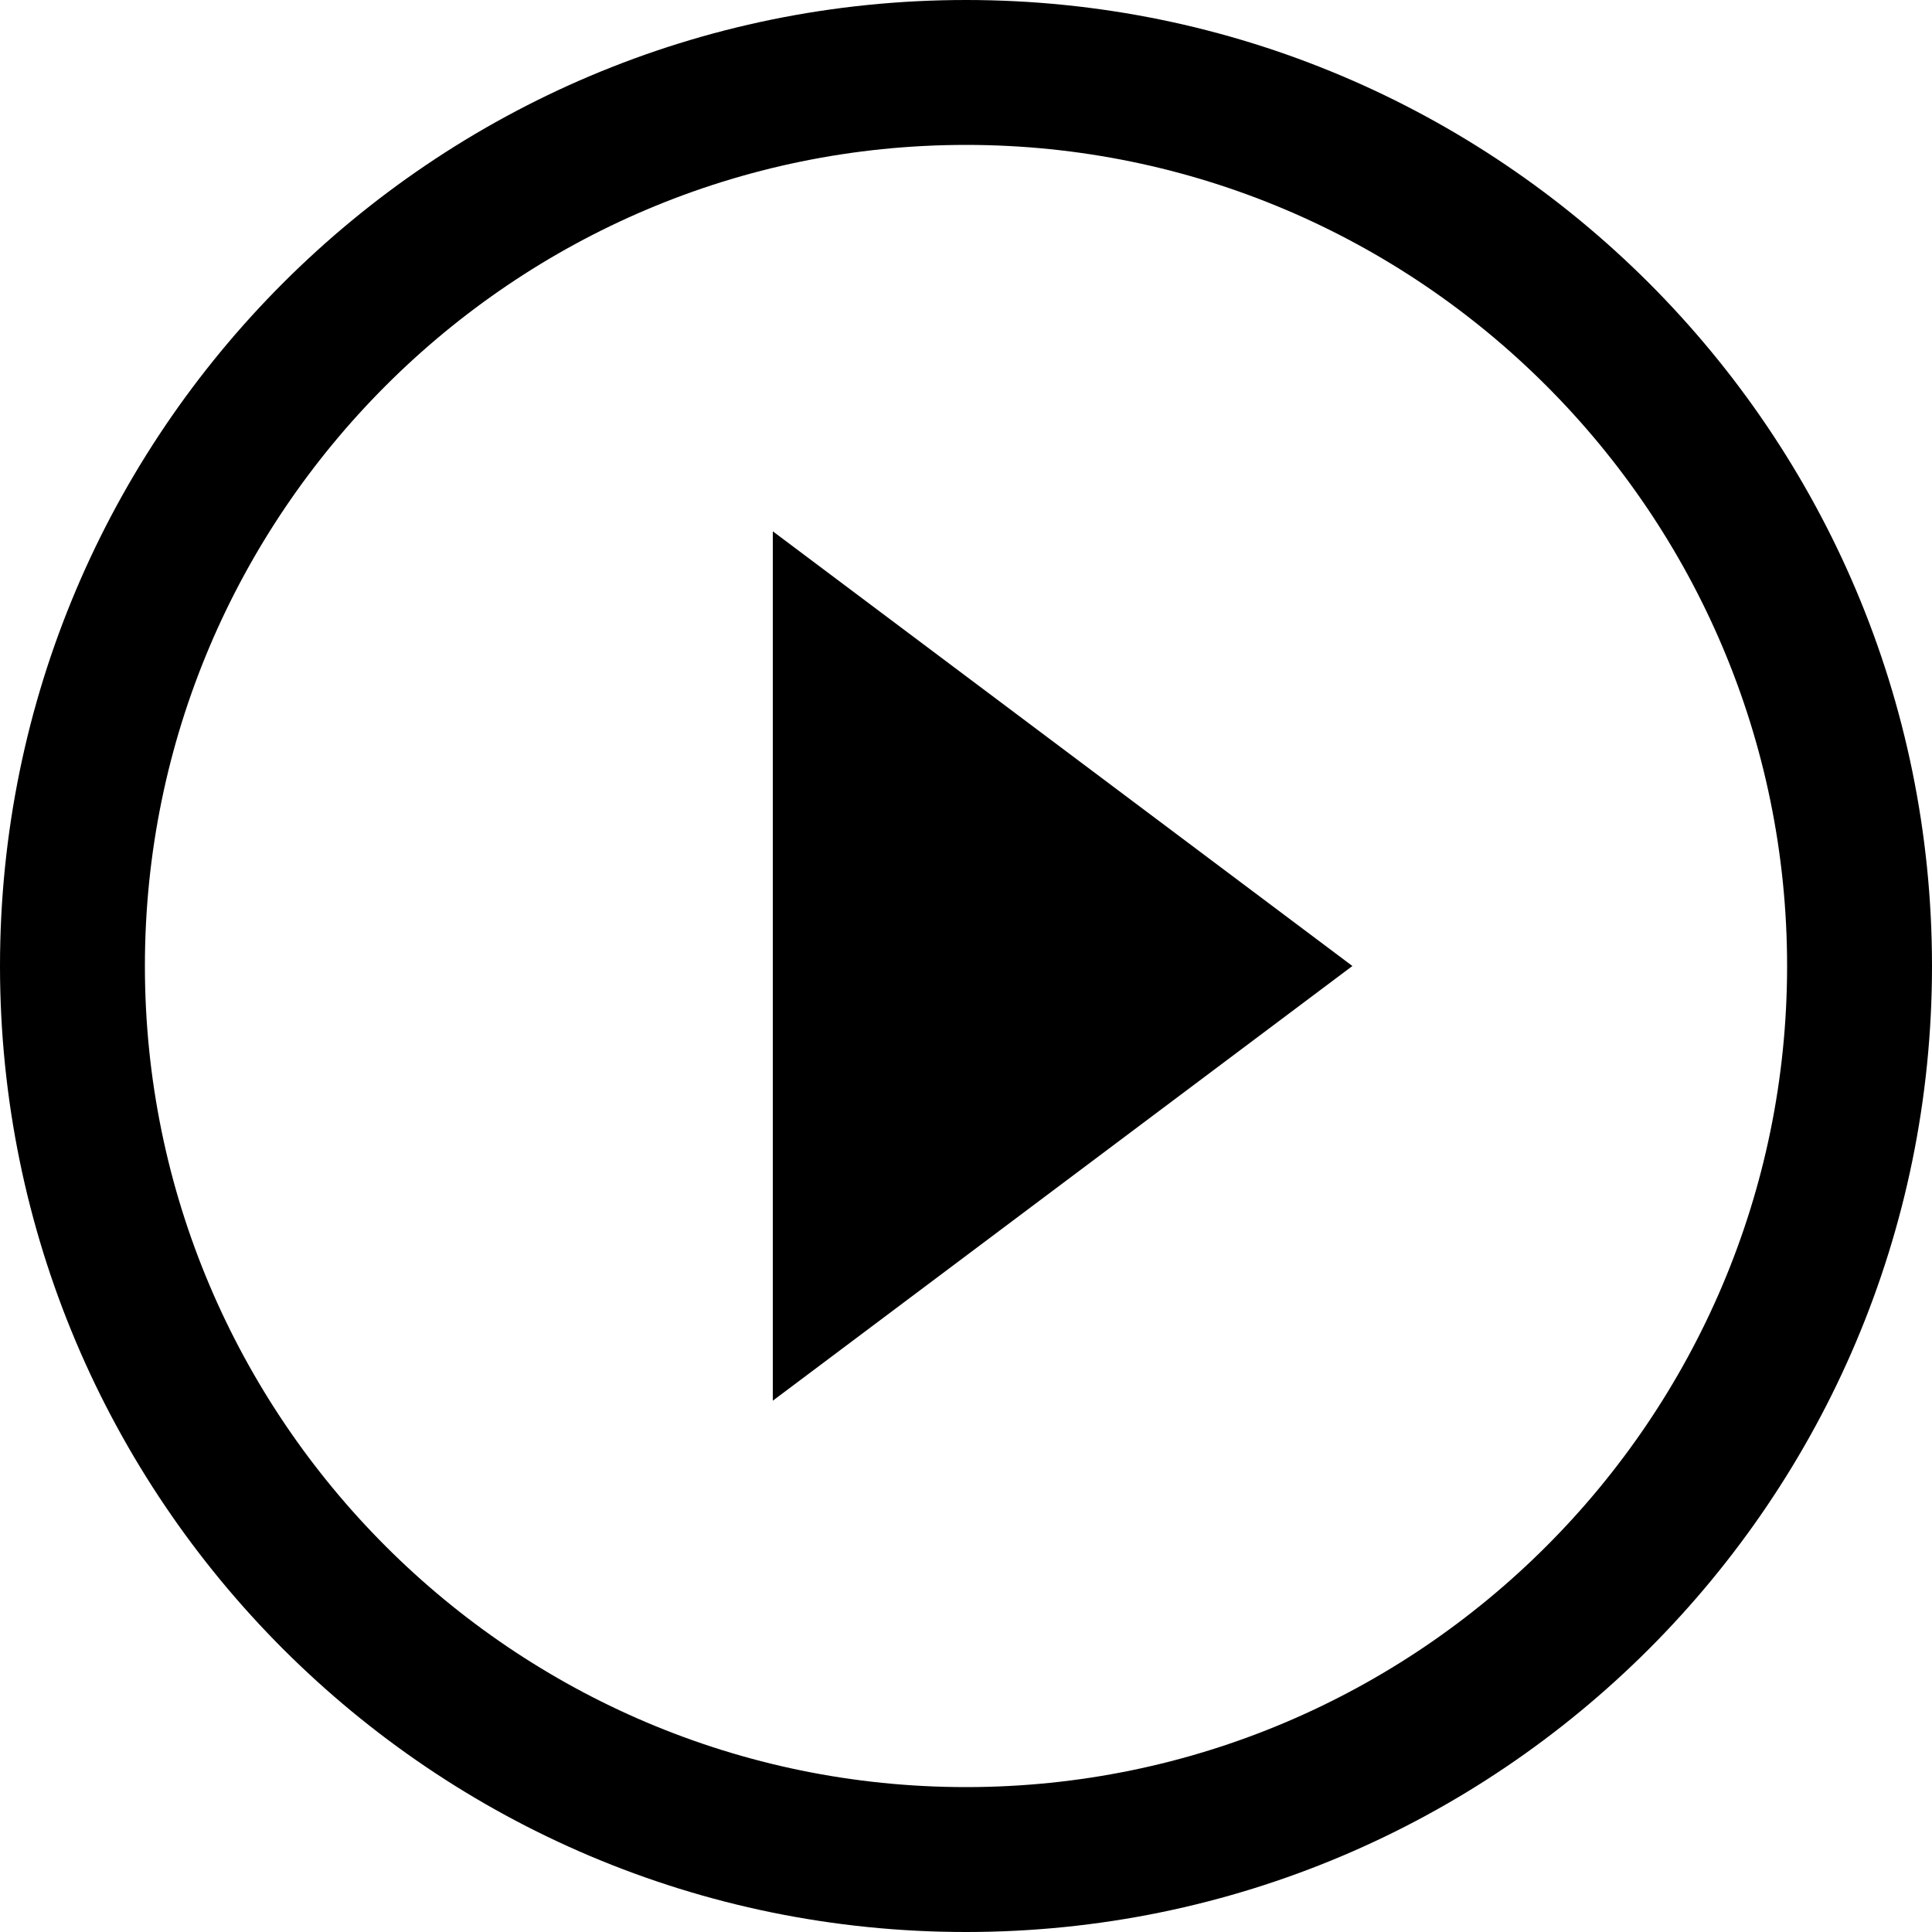
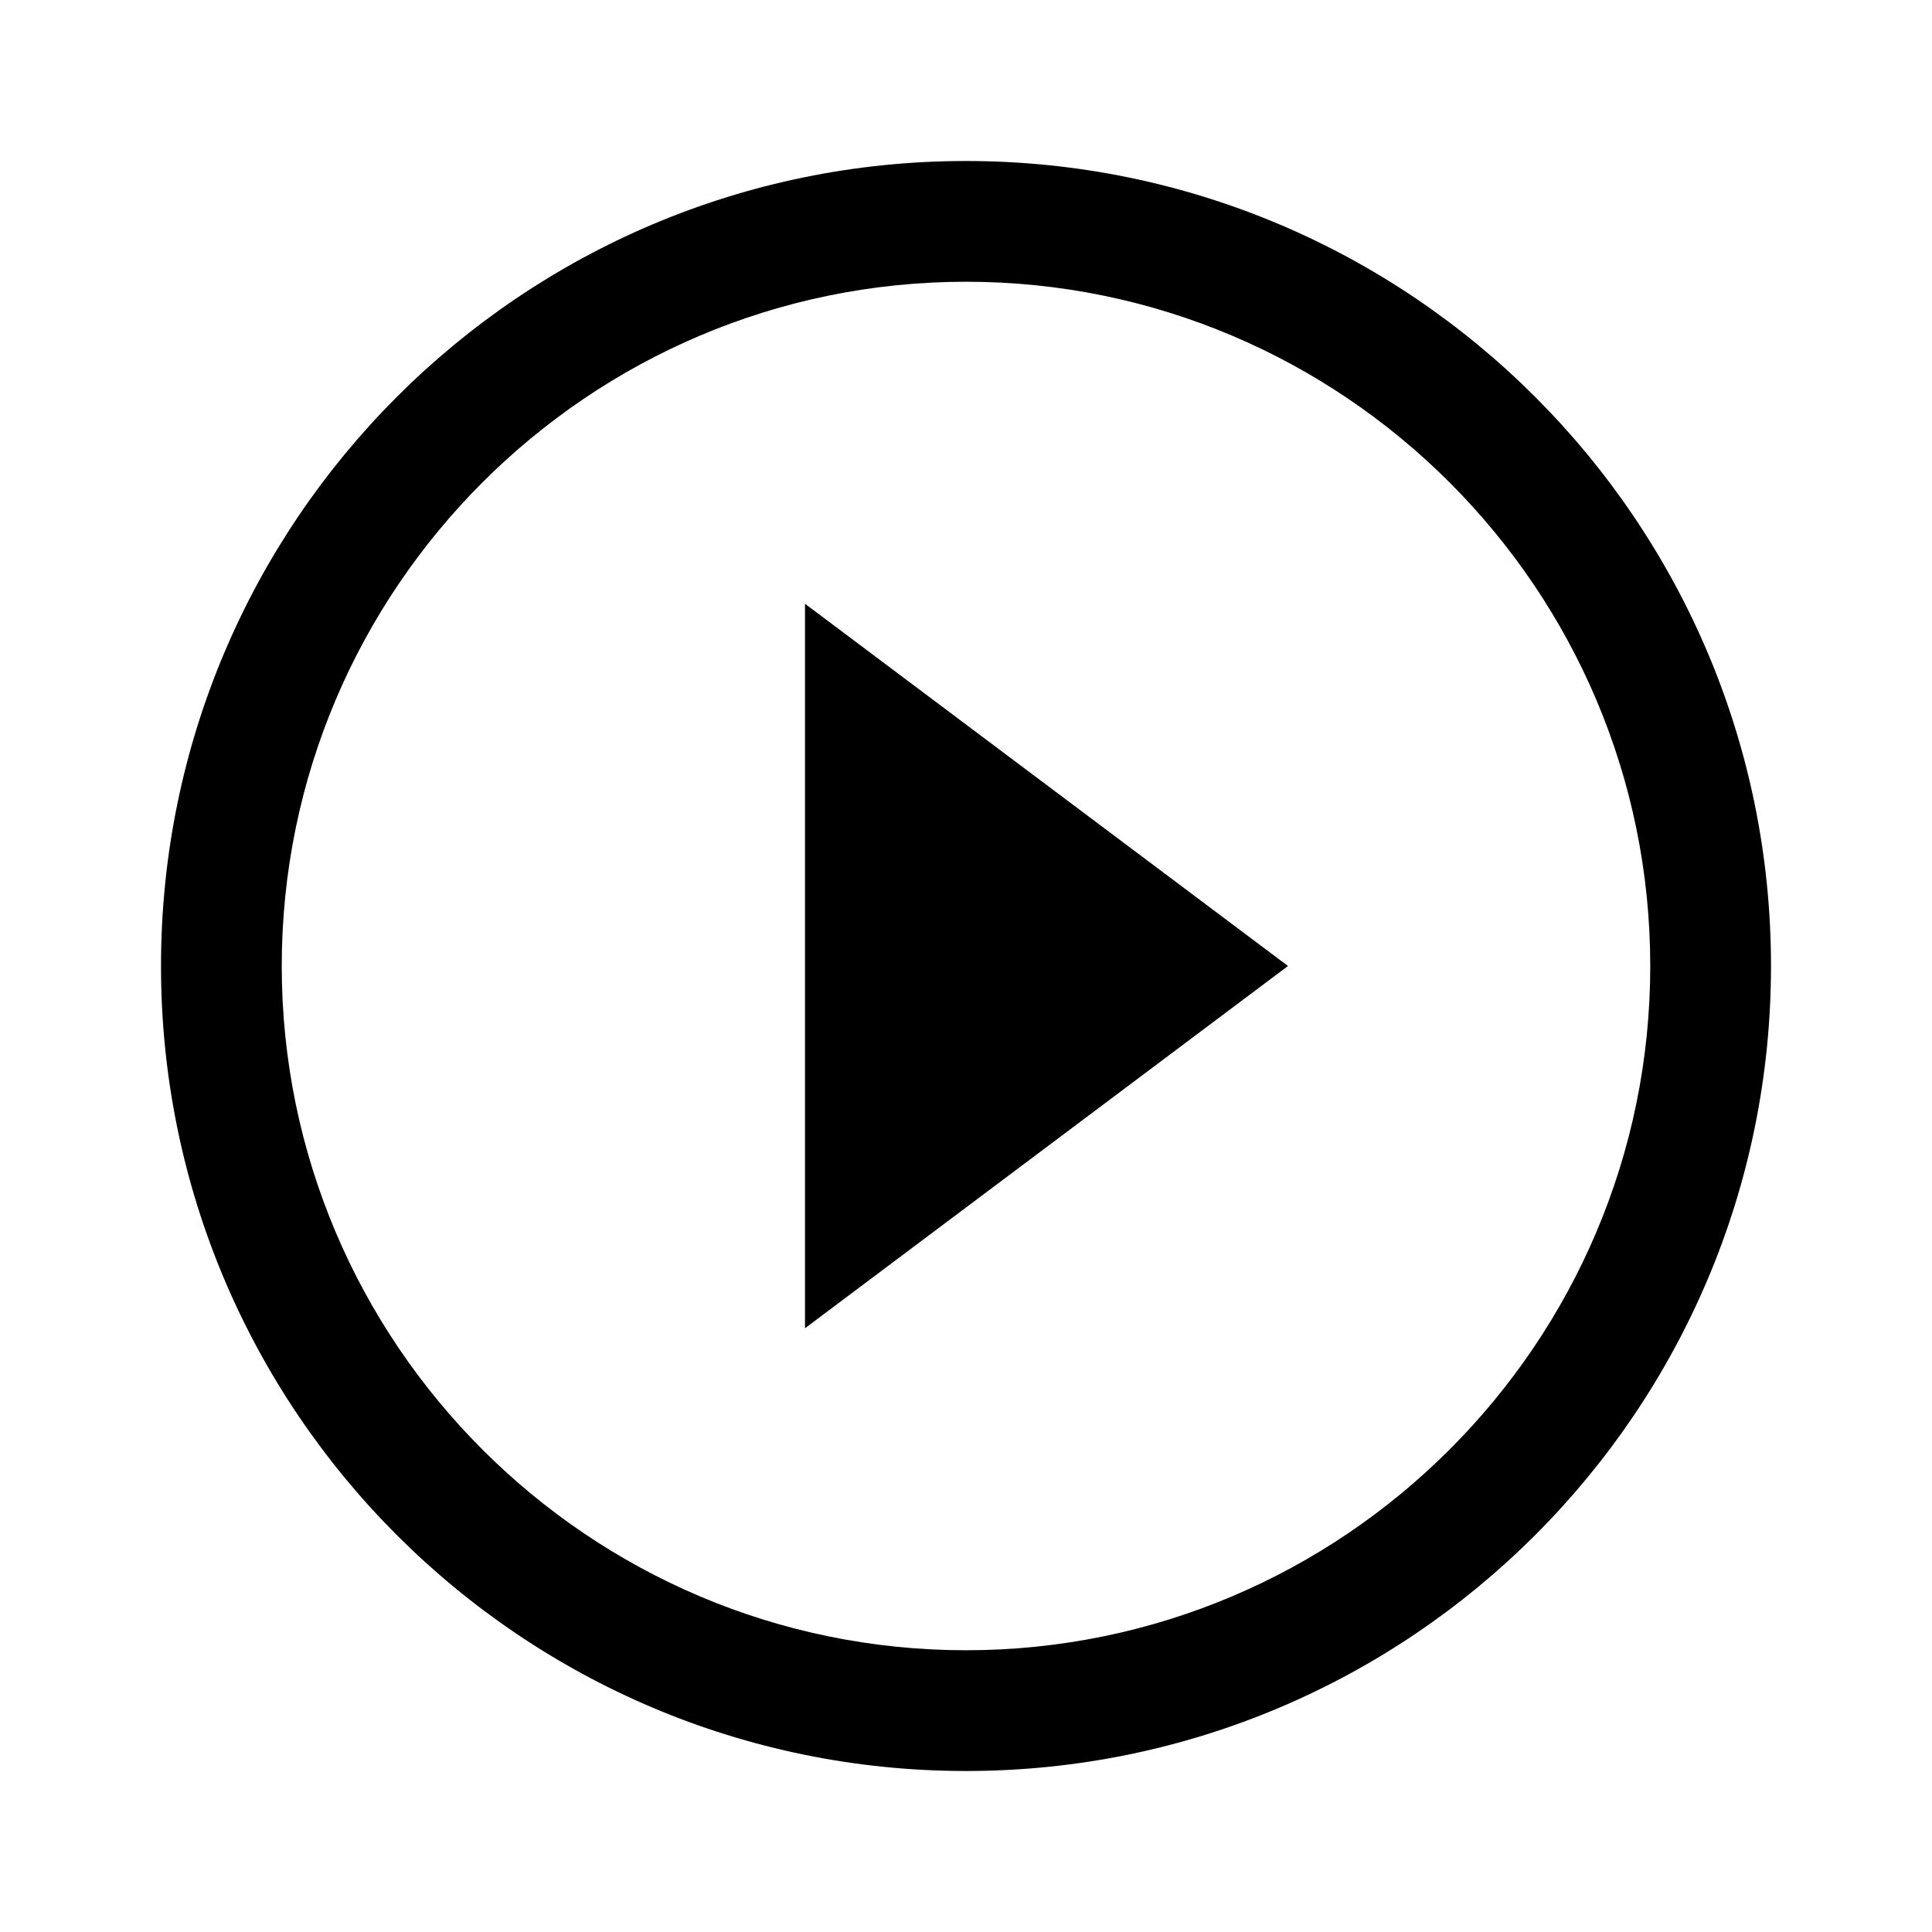
- <svg xmlns="http://www.w3.org/2000/svg" width="20px" height="20px" viewBox="0 0 20 20" version="1.1">
-   <g id="Homepage" stroke="none" stroke-width="1" fill="none" fill-rule="evenodd">
-     <g id="Desktop-(XL)" transform="translate(-109, -780)">
-       <g id="Hero" transform="translate(95, 328)">
-         <g id="Watch-Button" transform="translate(0, 444)">
-           <g id="Content" transform="translate(12, 6)">
-             <g id="Icon/Play">
-               <rect id="Container" x="0" y="0" width="24" height="24" />
-               <polygon id="Path" points="0 0 40 0 40 40 0 40" />
-               <path d="M10,16.5 L16,12 L10,7.5 L10,16.5 Z M12,2 C6.48,2 2,6.48 2,12 C2,17.52 6.48,22 12,22 C17.52,22 22,17.52 22,12 C22,6.48 17.52,2 12,2 Z M12,20.5 C7.314,20.5 3.5,16.686 3.5,12 C3.5,7.314 7.314,3.5 12,3.5 C16.686,3.5 20.5,7.314 20.5,12 C20.5,16.686 16.686,20.5 12,20.5 Z" id="Shape" fill="#000000" fill-rule="evenodd" />
-             </g>
-           </g>
-         </g>
-       </g>
-     </g>
+ <svg xmlns="http://www.w3.org/2000/svg" width="48px" height="48px" viewBox="0 0 48 48" version="1.1">
+   <g id="Icon/play-black" stroke="none" stroke-width="1" fill="none" fill-rule="evenodd">
+     <path d="M20,33 L32,24 L20,15 L20,33 Z M24,4 C12.96,4 4,12.96 4,24 C4,35.04 12.96,44 24,44 C35.04,44 44,35.04 44,24 C44,12.96 35.04,4 24,4 Z M24,41 C14.629,41 7,33.371 7,24 C7,14.629 14.629,7 24,7 C33.371,7 41,14.629 41,24 C41,33.371 33.371,41 24,41 Z" id="Shape" fill="#000000" />
  </g>
</svg>
